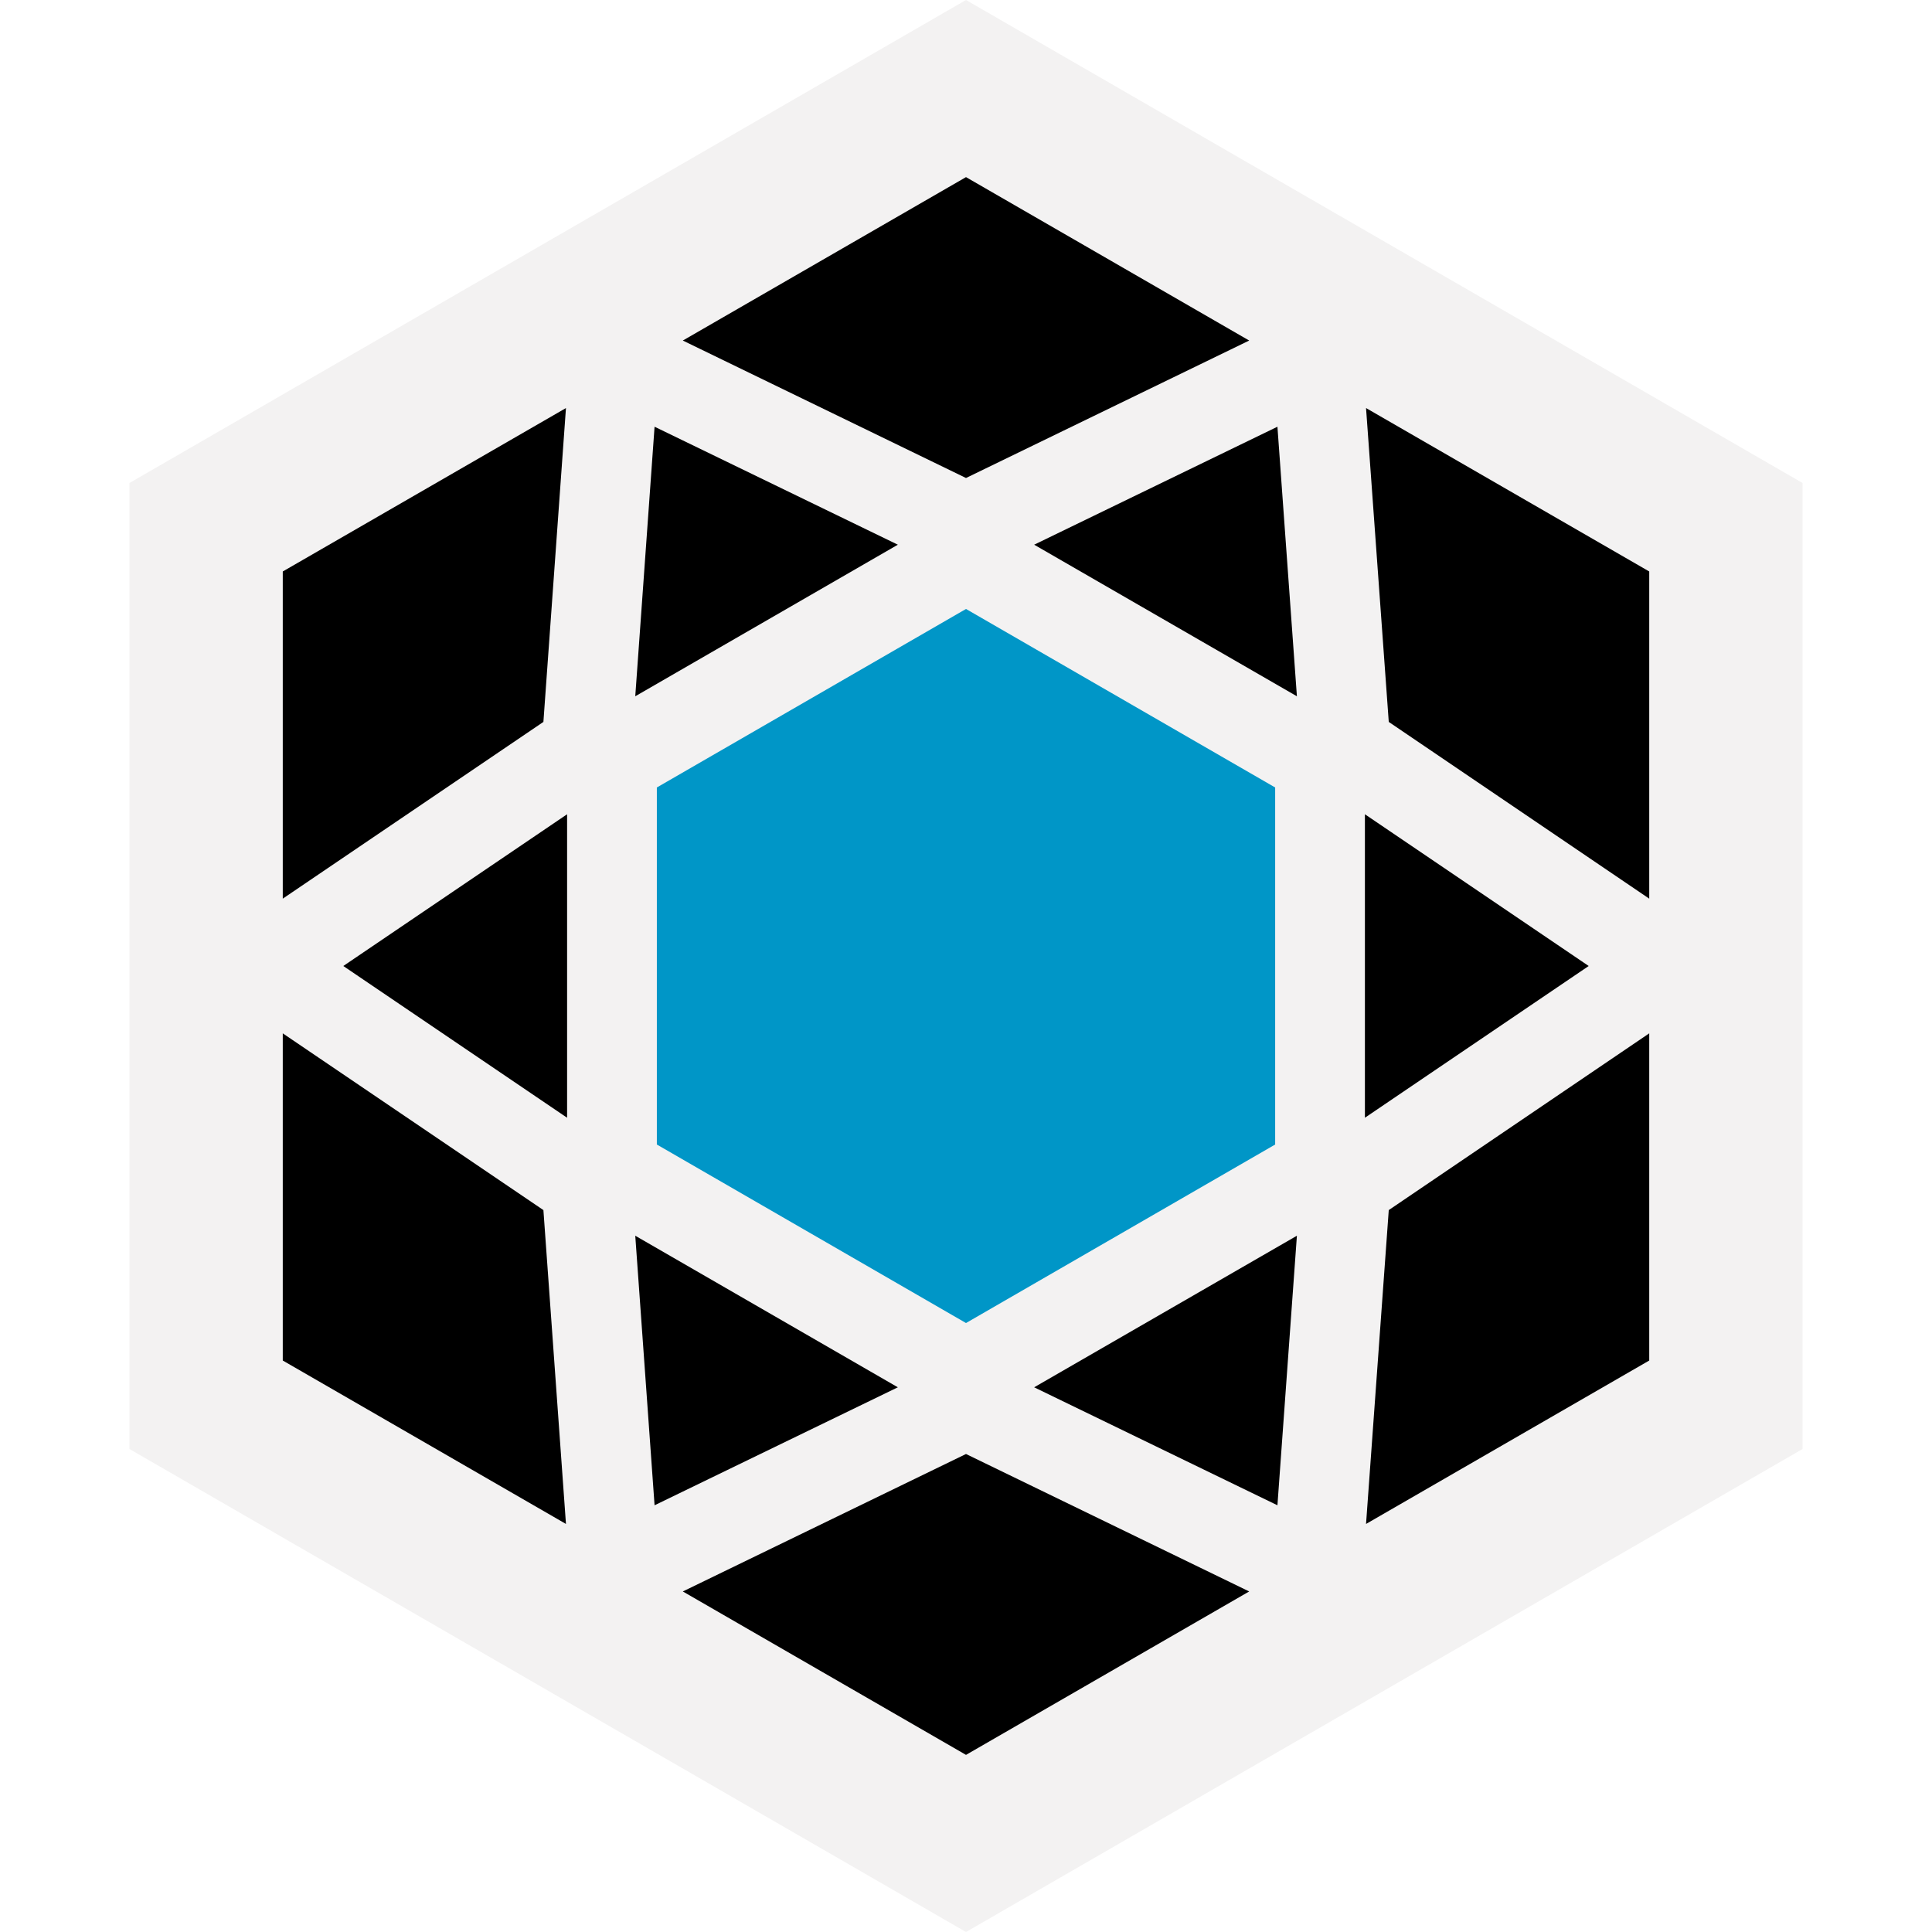
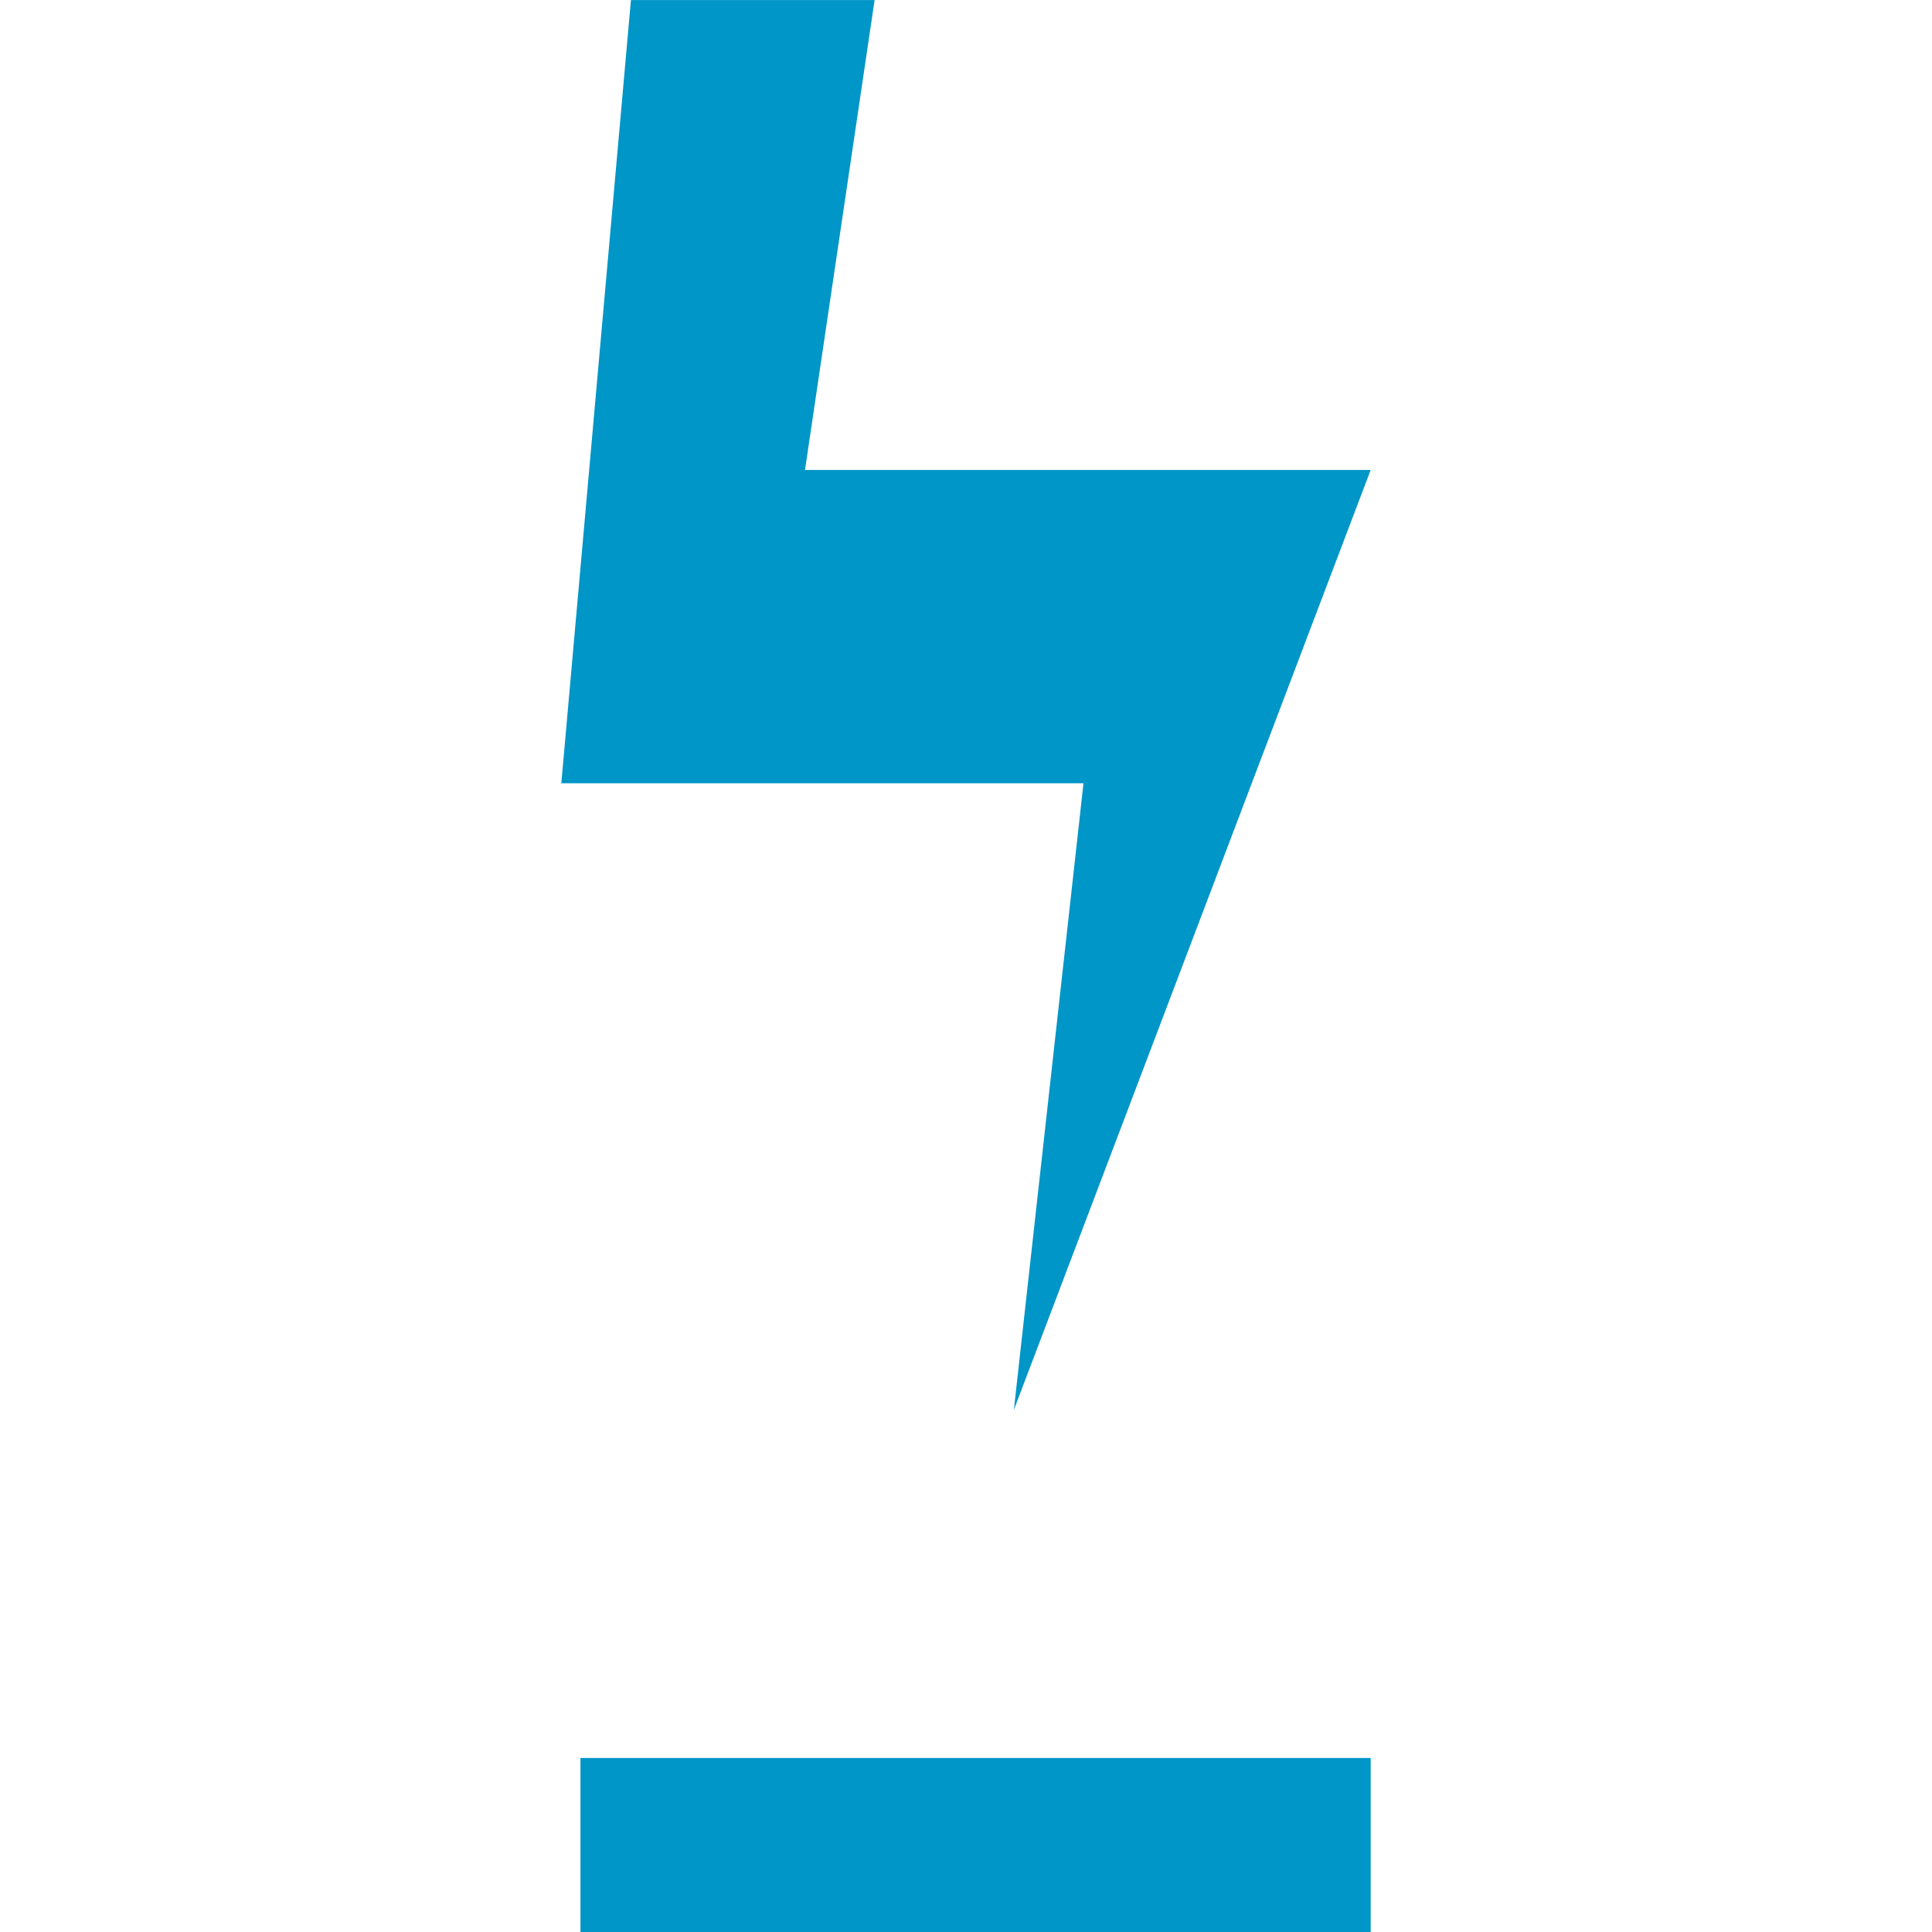
<svg xmlns="http://www.w3.org/2000/svg" width="32" height="32" viewBox="0 0 32 32">
-   <polygon points="16,0 29.856,8 29.856,24 16,32 2.144,24 2.144,8" fill="#f3f2f2" />
-   <g transform="translate(4.361 2.560) scale(0.2688)">
-     <path fill-rule="evenodd" d="M47.5 24.04L62.49 16.77L63.69 33.38Z" style="fill:#000000" />
-     <path fill-rule="evenodd" d="M67.88 40.65L81.67 50L67.88 59.35Z" style="fill:#000000" />
-     <path fill-rule="evenodd" d="M63.69 66.62L62.49 83.23L47.5 75.96Z" style="fill:#000000" />
-     <path fill-rule="evenodd" d="M39.1 75.96L24.11 83.23L22.92 66.62Z" style="fill:#000000" />
-     <path fill-rule="evenodd" d="M18.72 59.35L4.93 50L18.72 40.65Z" style="fill:#000000" />
-     <path fill-rule="evenodd" d="M22.92 33.38L24.11 16.77L39.1 24.04Z" style="fill:#000000" />
-     <path fill-rule="evenodd" d="M43.3 19.93L60.75 11.46L43.3 1.39L25.85 11.46Z" style="fill:#000000" />
-     <path fill-rule="evenodd" d="M69.35 34.96L85.4 45.85L85.4 25.69L67.95 15.62Z" style="fill:#000000" />
-     <path fill-rule="evenodd" d="M69.35 65.04L67.95 84.38L85.4 74.31L85.4 54.15Z" style="fill:#000000" />
-     <path fill-rule="evenodd" d="M43.3 80.07L25.85 88.54L43.3 98.61L60.75 88.54Z" style="fill:#000000" />
-     <path fill-rule="evenodd" d="M17.26 65.04L1.2 54.15L1.2 74.31L18.65 84.38Z" style="fill:#000000" />
-     <path fill-rule="evenodd" d="M17.26 34.96L18.65 15.62L1.2 25.69L1.2 45.85Z" style="fill:#000000" />
-     <path fill-rule="evenodd" d="M43.3 28L62.35 39L62.35 61L43.3 72L24.25 61L24.25 39Z" style="fill:#0096c7" />
+   <g transform="translate(-42.595 -1.441) scale(0.28829)">
+     <path d="M184 5L198 5L194 32L226.5 32L206 86L210 50L180 50Z" fill="#0096c7" />
+     <rect x="181.1" y="106" width="45.4" height="10" fill="#0096c7" />
  </g>
</svg>
